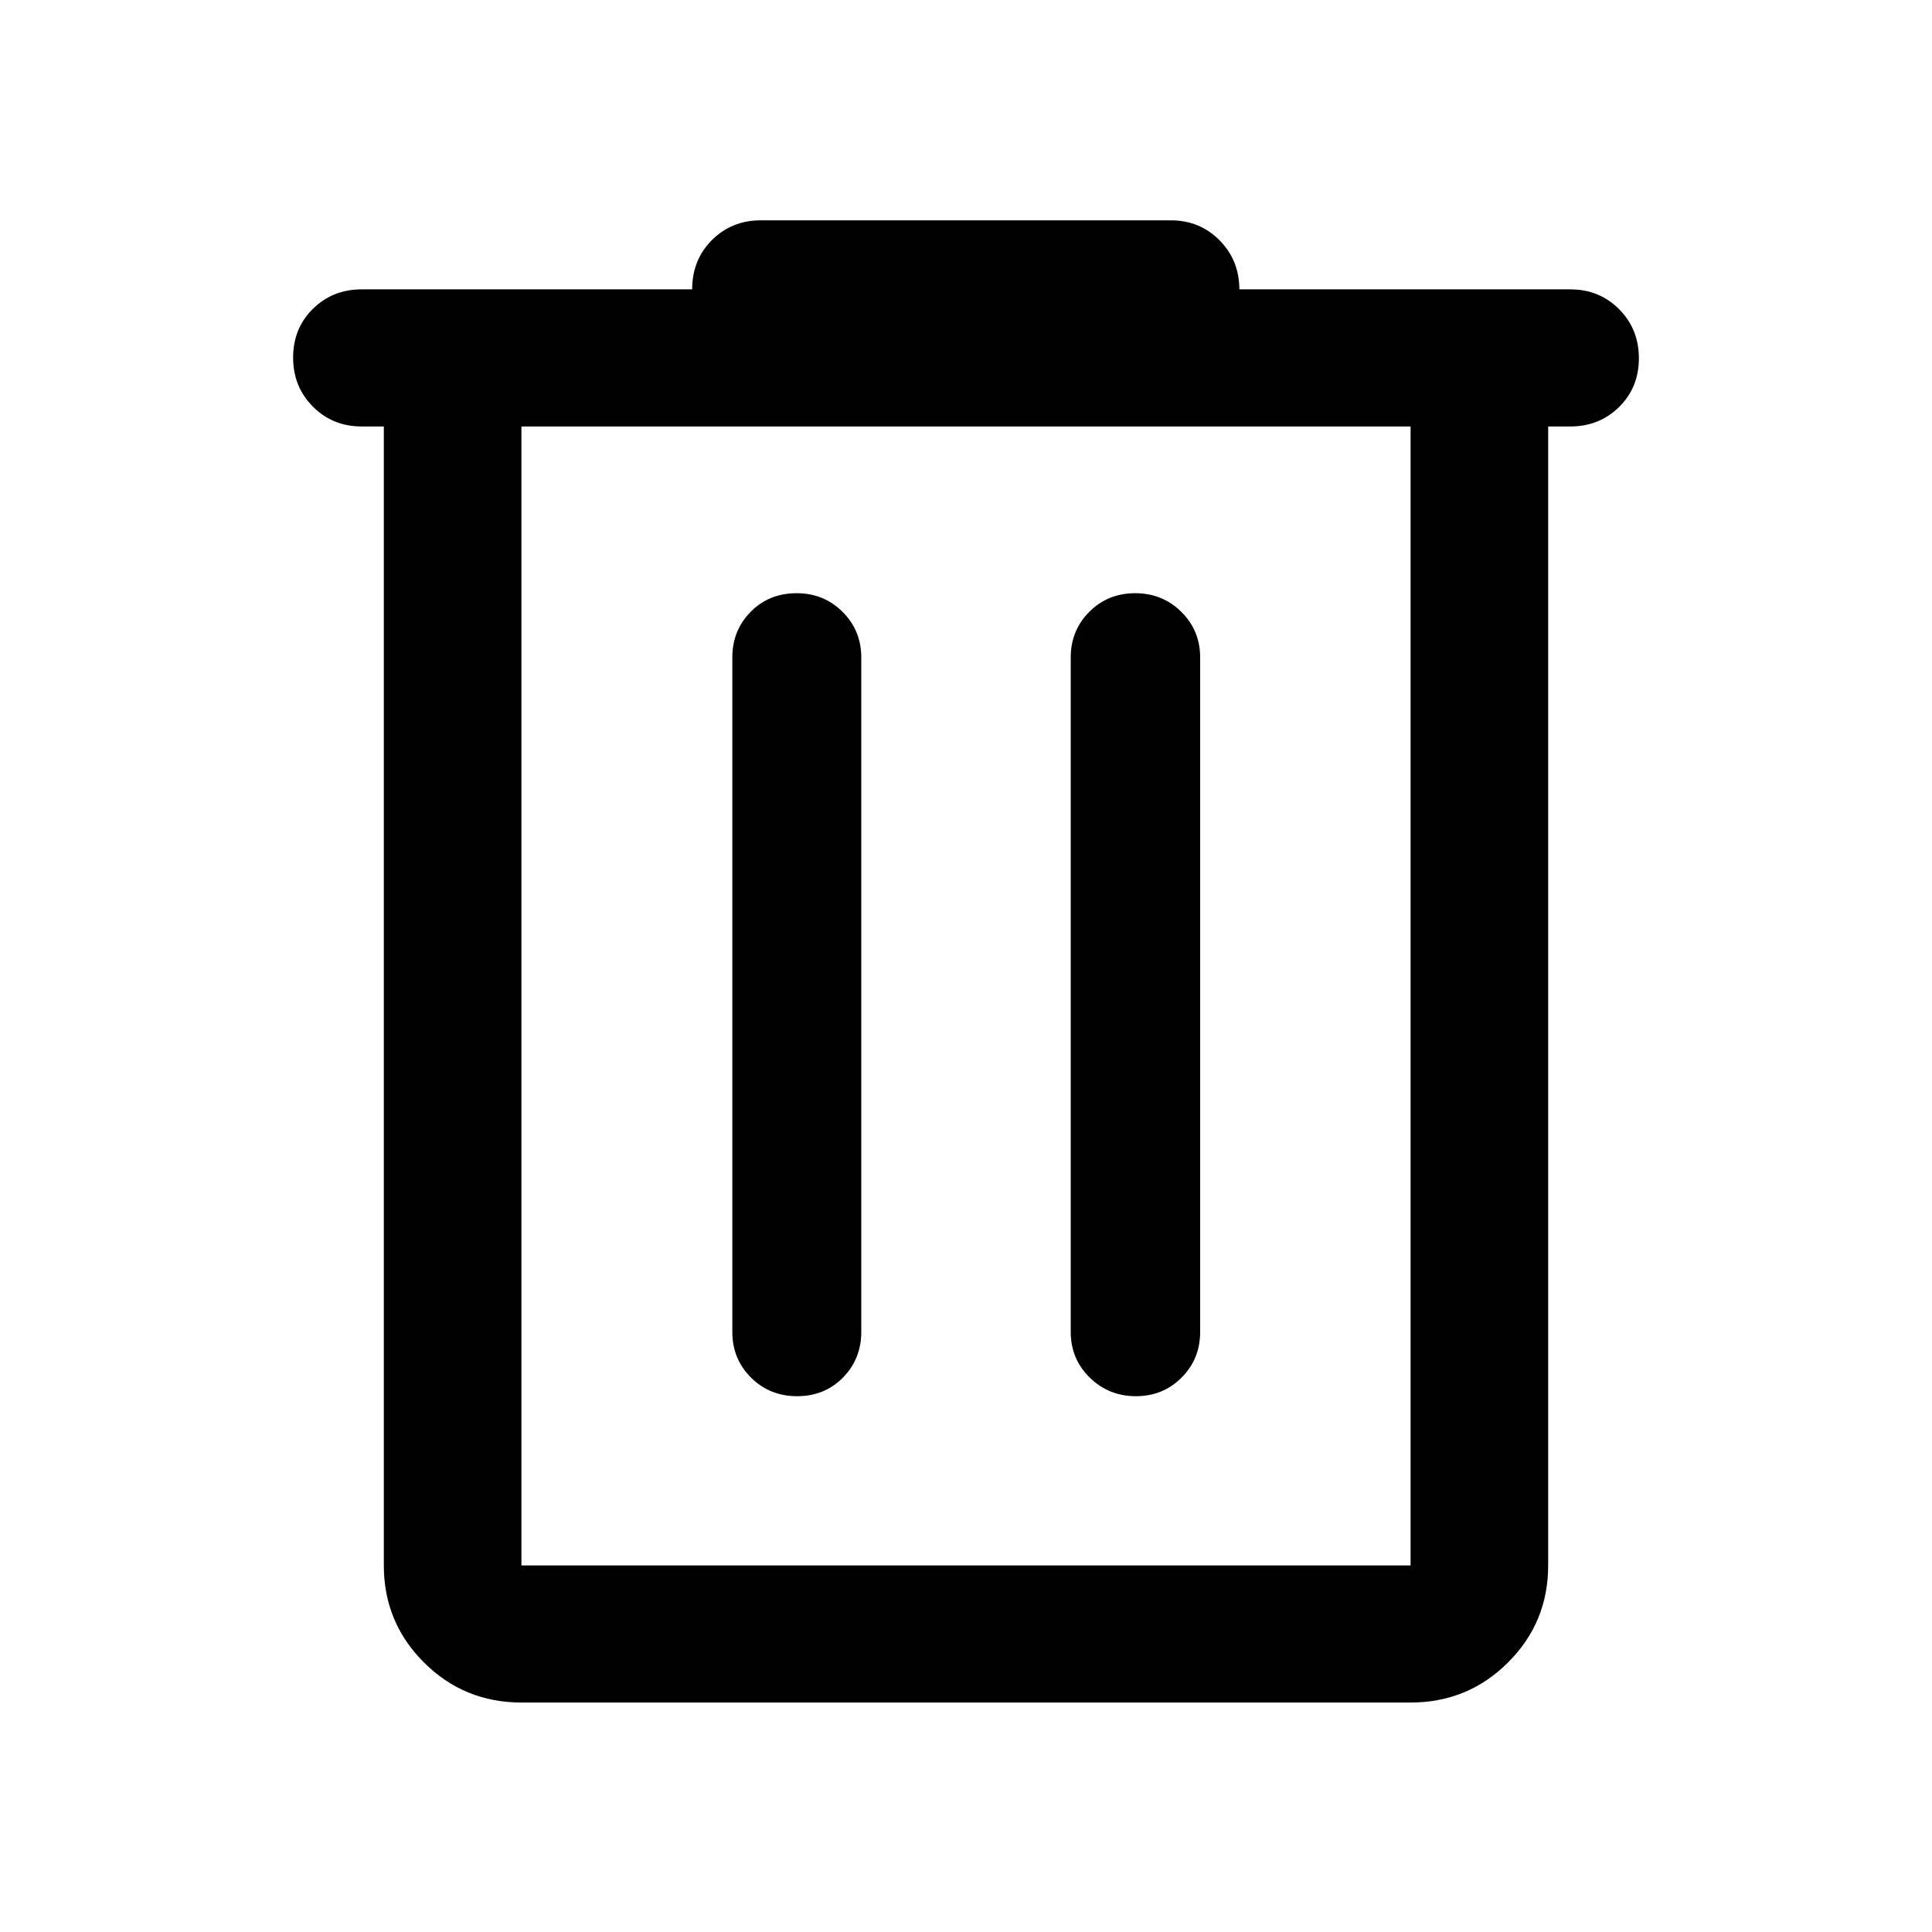
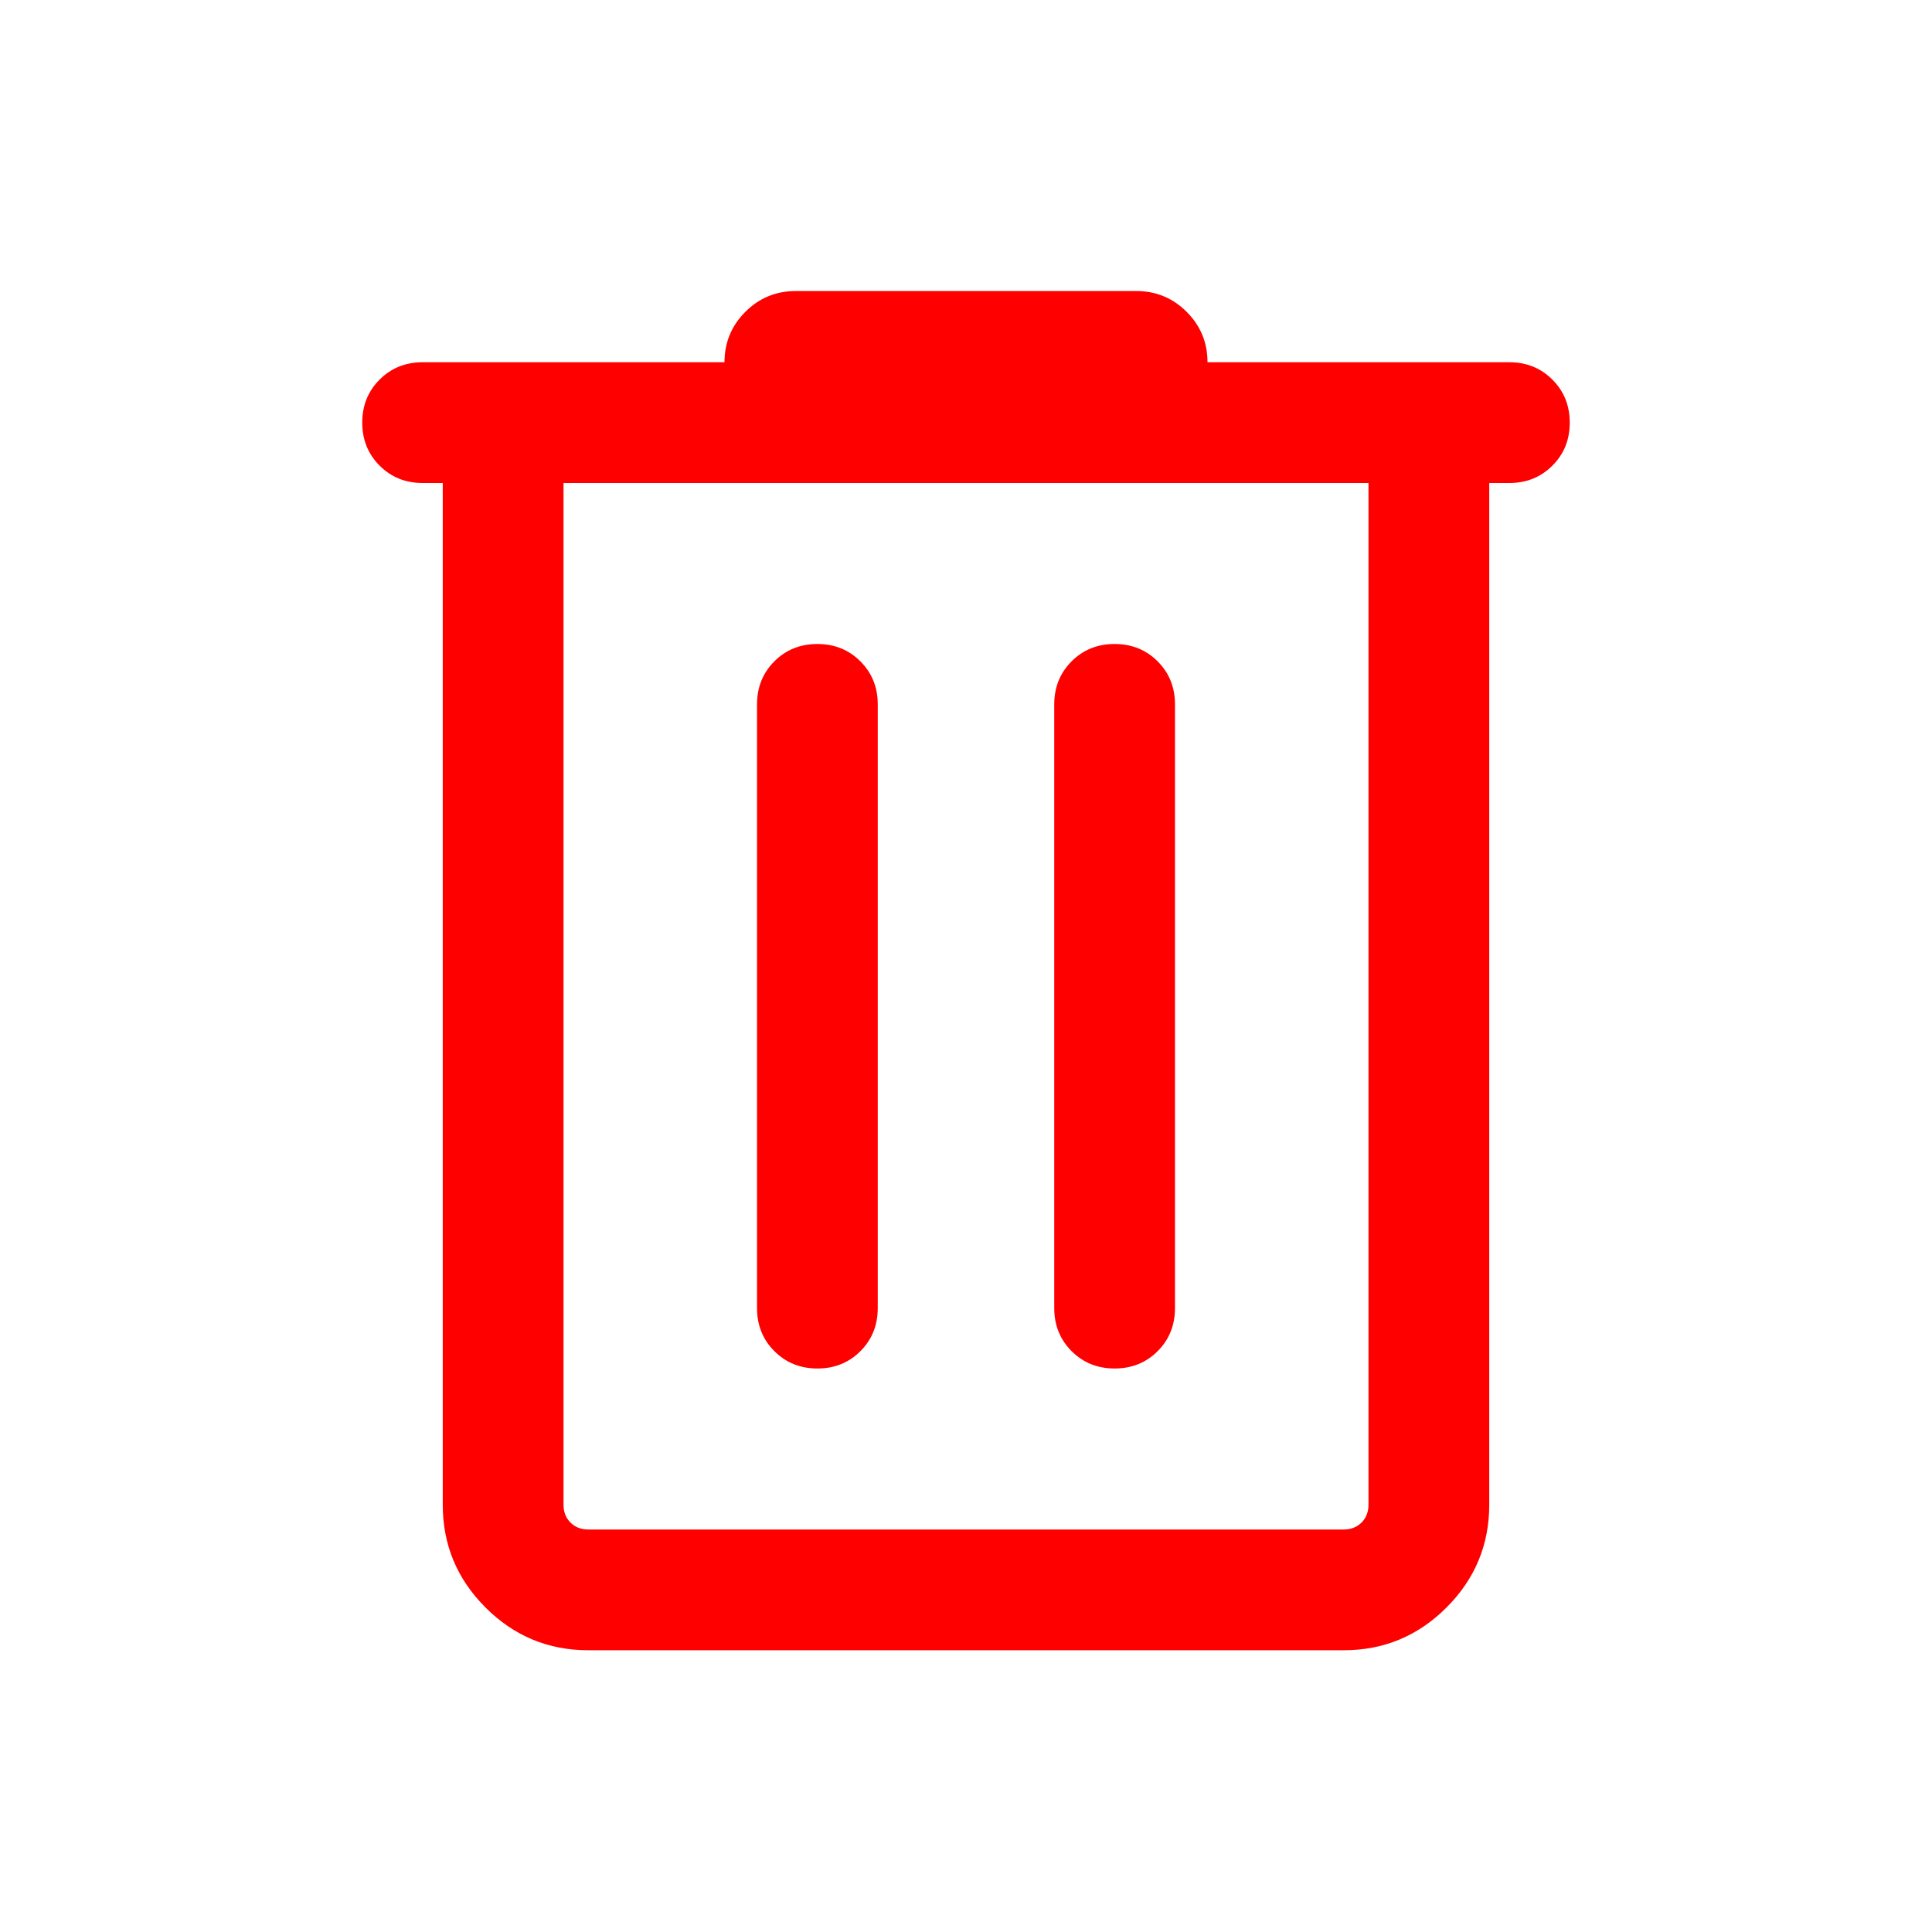
- <svg xmlns="http://www.w3.org/2000/svg" height="24px" viewBox="0 -960 960 960" width="24px" fill="#000000">
-   <path d="M259.09-114.02q-28.45 0-48.41-19.89-19.96-19.89-19.96-48.24v-565.94h-11q-14.43 0-24.25-9.87t-9.82-24.37q0-14.5 9.82-24.19 9.82-9.7 24.25-9.7h164.21q0-14.67 9.83-24.49 9.82-9.81 24.24-9.81h203.76q14.42 0 24.25 9.95 9.82 9.96 9.82 24.35h164.45q14.43 0 24.25 9.87t9.82 24.37q0 14.5-9.82 24.2-9.82 9.69-24.25 9.69h-11v565.94q0 28.35-19.96 48.24t-48.41 19.89H259.09Zm441.82-634.07H259.09v565.94h441.82v-565.94ZM396.1-266.24q13.66 0 22.76-9.25 9.1-9.26 9.1-22.66v-335.18q0-13.4-9.31-22.65-9.31-9.26-22.78-9.26-13.78 0-22.88 9.26-9.1 9.25-9.1 22.65v335.18q0 13.4 9.27 22.66 9.28 9.25 22.94 9.25Zm168.32 0q13.49 0 22.71-9.25 9.22-9.26 9.22-22.66v-335.18q0-13.4-9.37-22.65-9.37-9.26-22.93-9.26-13.57 0-22.79 9.26-9.22 9.25-9.22 22.65v335.18q0 13.4 9.44 22.66 9.44 9.25 22.94 9.25ZM259.09-748.09v565.94-565.94Z" />
+ <svg xmlns="http://www.w3.org/2000/svg" height="24px" viewBox="0 -960 960 960" width="24px" fill="#FF0000">
+   <path d="M292.31-140q-29.83 0-51.07-21.24Q220-182.48 220-212.31V-720h-10q-12.75 0-21.37-8.63-8.63-8.63-8.63-21.38 0-12.76 8.63-21.37Q197.25-780 210-780h150q0-14.69 10.35-25.04 10.34-10.34 25.03-10.34h169.24q14.69 0 25.03 10.34Q600-794.69 600-780h150q12.75 0 21.37 8.63 8.63 8.63 8.63 21.38 0 12.76-8.63 21.37Q762.75-720 750-720h-10v507.69q0 29.83-21.24 51.07Q697.52-140 667.69-140H292.31ZM680-720H280v507.69q0 5.39 3.46 8.85t8.85 3.46h375.38q5.39 0 8.85-3.46t3.46-8.85V-720ZM406.17-280q12.75 0 21.37-8.62 8.61-8.63 8.61-21.38v-300q0-12.75-8.63-21.38-8.62-8.62-21.38-8.62-12.75 0-21.37 8.62-8.61 8.63-8.61 21.38v300q0 12.75 8.62 21.38 8.63 8.62 21.39 8.62Zm147.69 0q12.75 0 21.37-8.62 8.61-8.63 8.61-21.38v-300q0-12.75-8.62-21.38-8.63-8.62-21.39-8.62-12.75 0-21.37 8.62-8.61 8.63-8.61 21.38v300q0 12.75 8.63 21.38 8.62 8.62 21.38 8.62ZM280-720v520-520Z" />
</svg>
